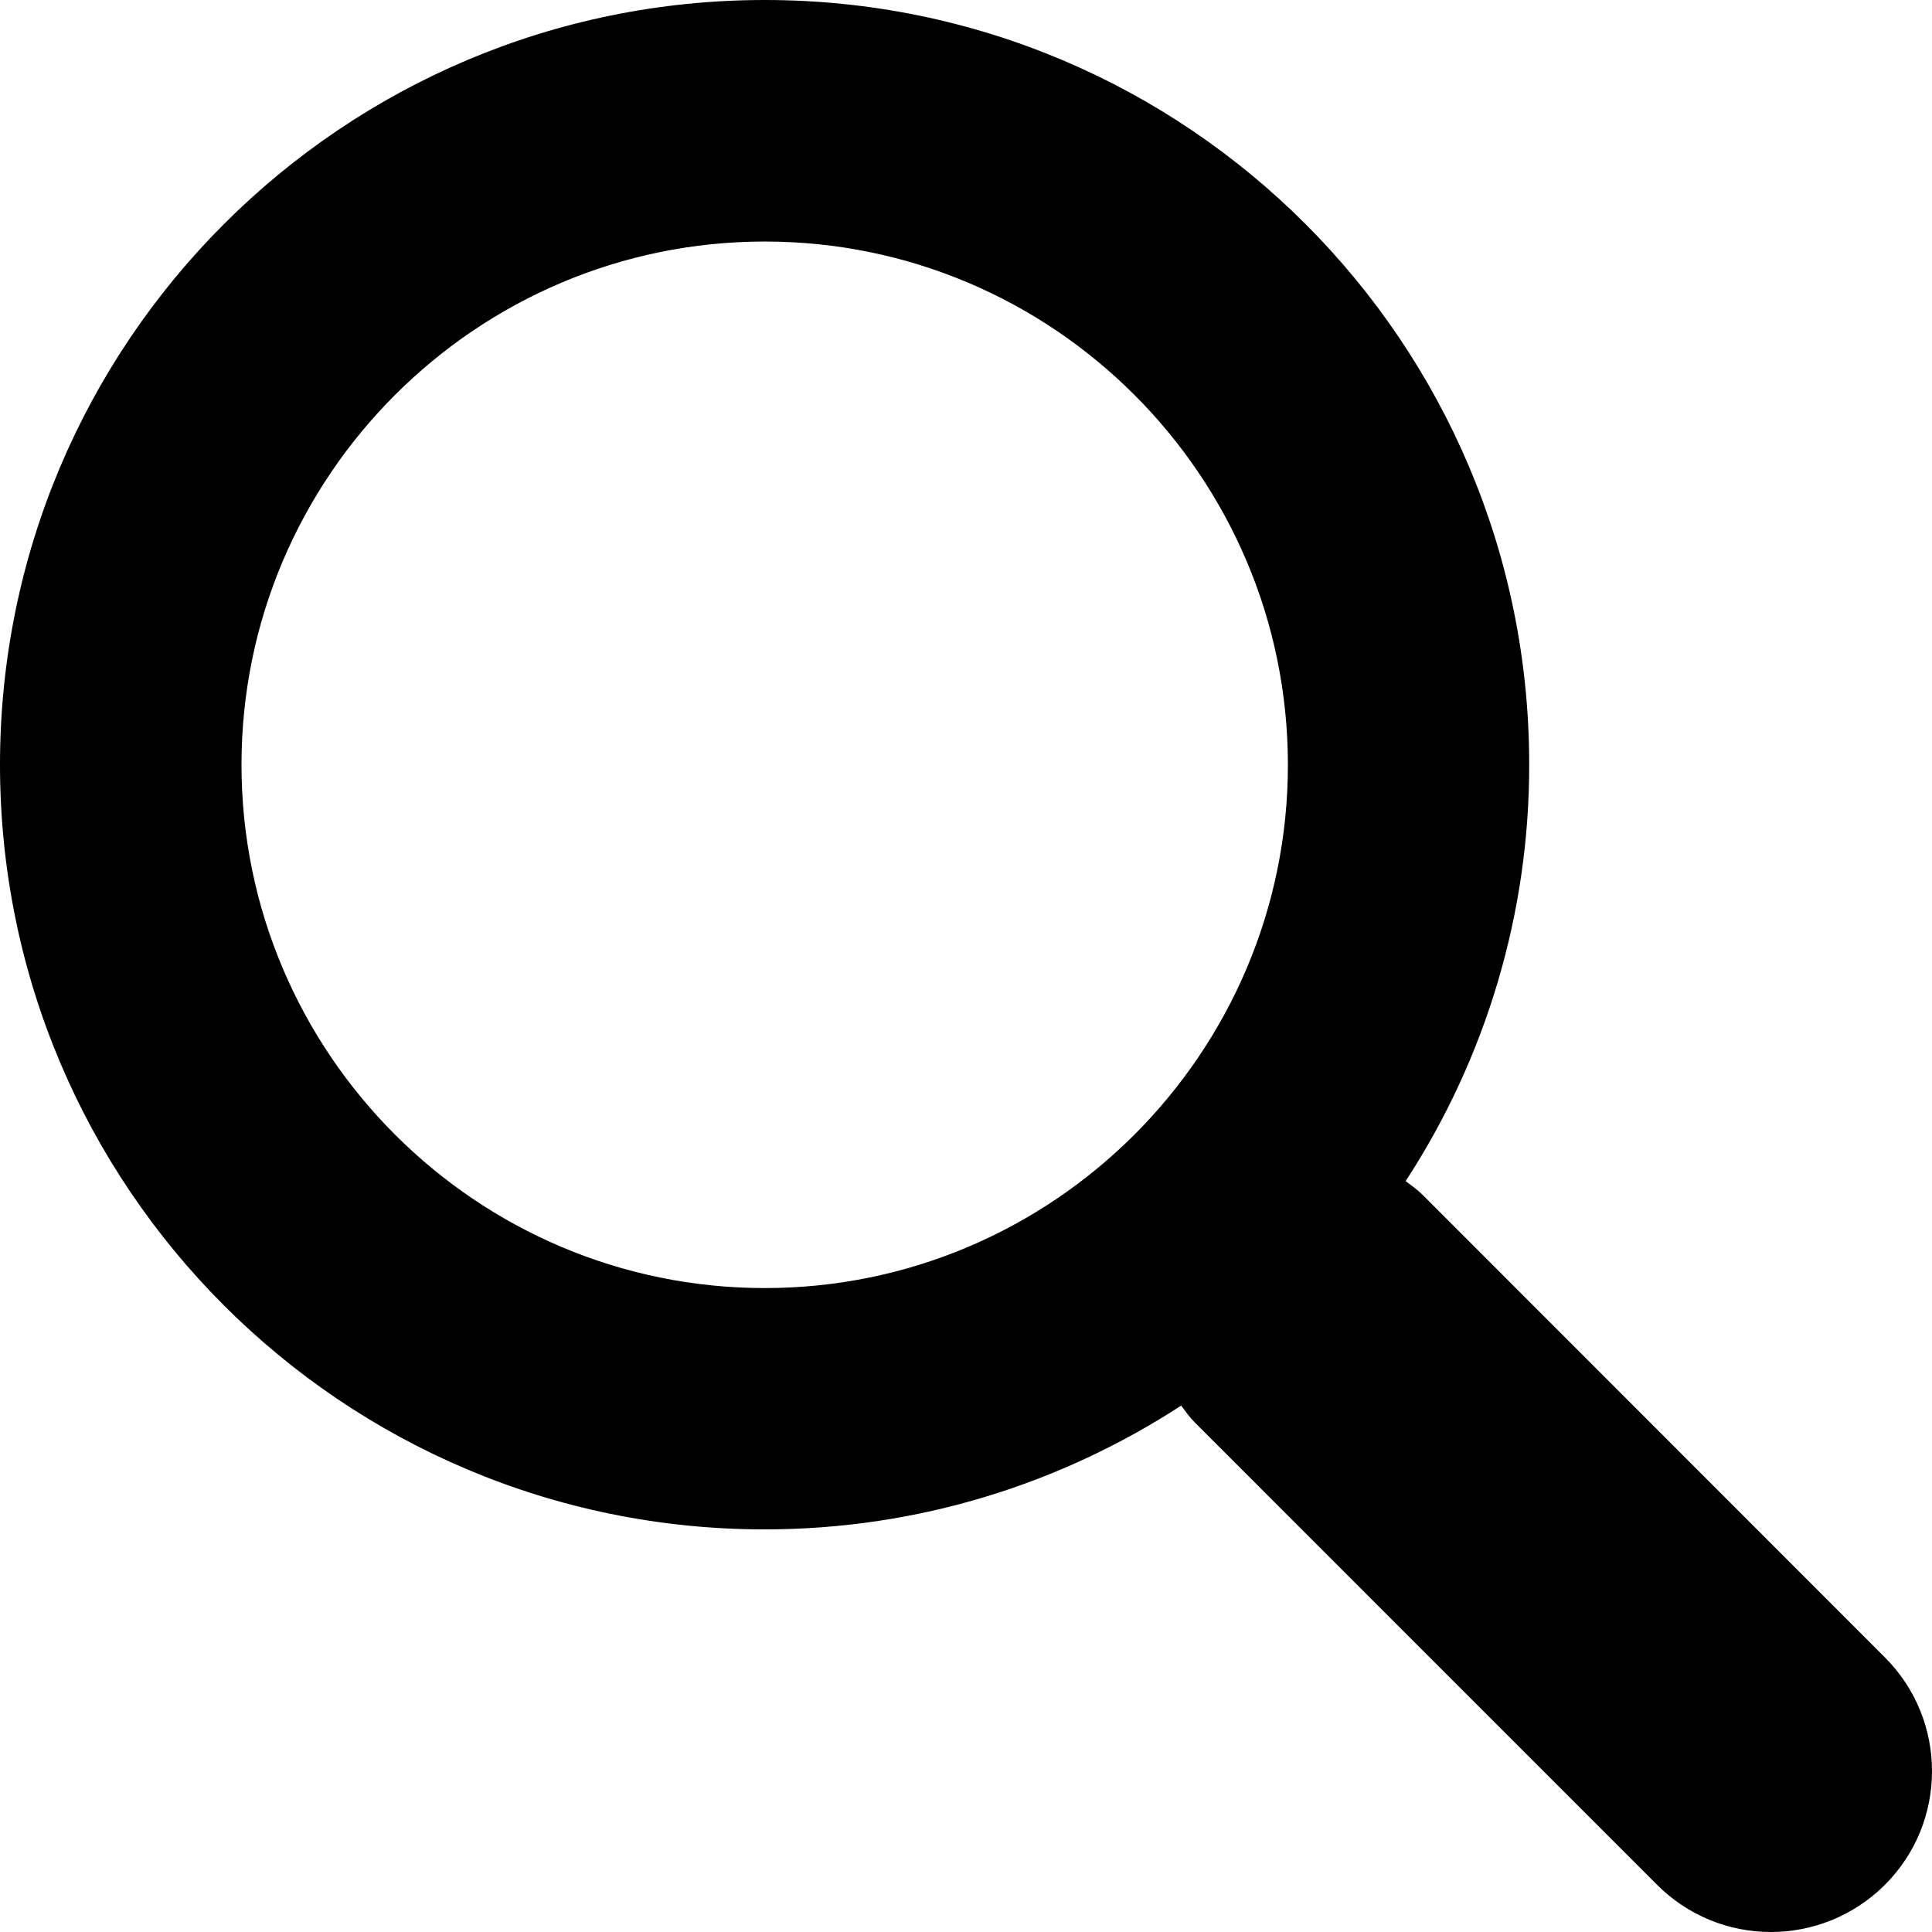
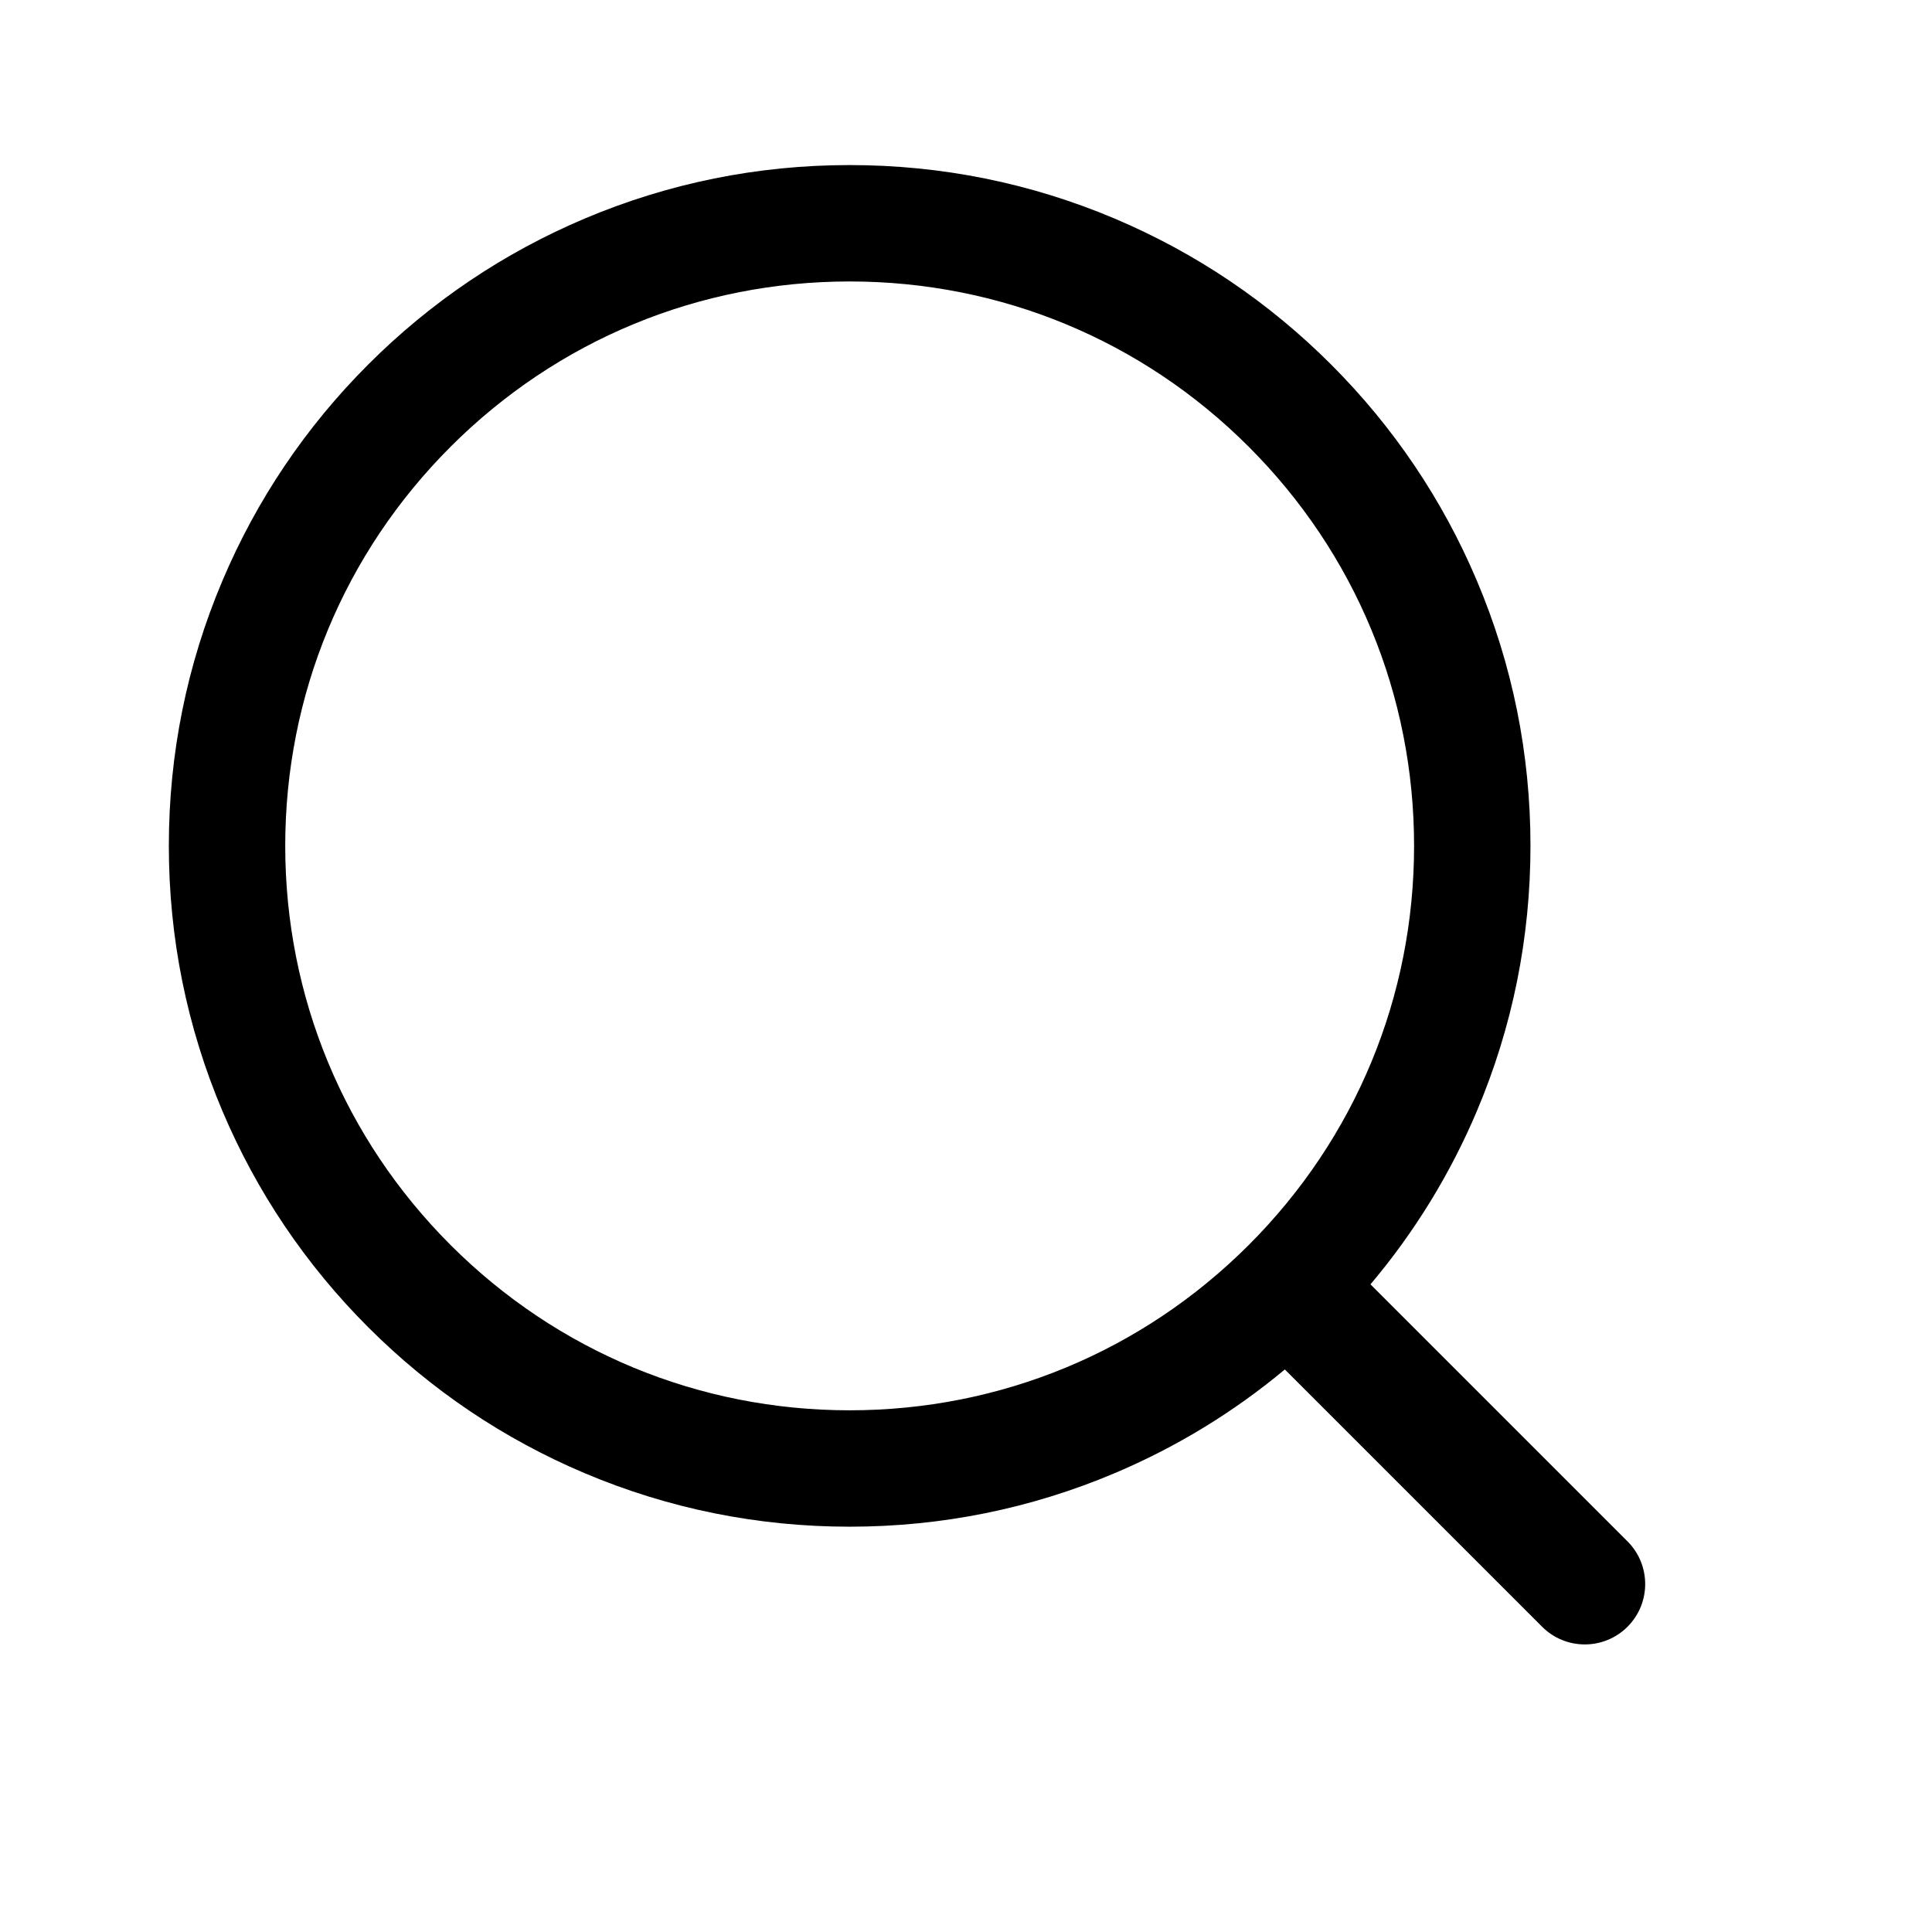
- <svg xmlns="http://www.w3.org/2000/svg" width="128" height="128">
-   <path d="M124.884 109.812L94.256 79.166c-.357-.357-.757-.629-1.129-.914a50.366 50.366 0 0 0 8.186-27.59C101.327 22.689 78.656 0 50.67 0 22.685 0 0 22.688 0 50.663c0 27.989 22.685 50.663 50.656 50.663 10.186 0 19.643-3.03 27.6-8.201.286.385.557.771.9 1.114l30.628 30.632a10.633 10.633 0 0 0 7.543 3.129c2.728 0 5.457-1.043 7.543-3.115 4.171-4.157 4.171-10.915.014-15.073M50.671 85.338C31.557 85.338 16 69.78 16 50.663c0-19.102 15.557-34.661 34.67-34.661 19.115 0 34.657 15.559 34.657 34.675 0 19.102-15.557 34.661-34.656 34.661" />
+ <svg xmlns="http://www.w3.org/2000/svg" t="1691398959507" class="icon" viewBox="0 0 1024 1024" version="1.1" p-id="2431" width="200" height="200">
+   <path d="M862.609 816.955L726.44 680.785l-0.059-0.056a358.907 358.907 0 0 0 56.43-91.927c18.824-44.507 28.369-91.767 28.369-140.467 0-48.701-9.545-95.96-28.369-140.467-18.176-42.973-44.19-81.56-77.319-114.689-33.13-33.129-71.717-59.144-114.69-77.32-44.507-18.825-91.767-28.37-140.467-28.37-48.701 0-95.96 9.545-140.467 28.37-42.973 18.176-81.56 44.19-114.689 77.32-33.13 33.129-59.144 71.717-77.32 114.689-18.825 44.507-28.37 91.767-28.37 140.467 0 48.7 9.545 95.96 28.37 140.467 18.176 42.974 44.19 81.561 77.32 114.69 33.129 33.129 71.717 59.144 114.689 77.319 44.507 18.824 91.767 28.369 140.467 28.369 48.7 0 95.96-9.545 140.467-28.369 32.78-13.864 62.997-32.303 90.197-54.968 0.063 0.064 0.122 0.132 0.186 0.195l136.169 136.17c6.25 6.25 14.438 9.373 22.628 9.373 8.188 0 16.38-3.125 22.627-9.372 12.496-12.496 12.496-32.758 0-45.254z m-412.274-69.466c-79.907 0-155.031-31.118-211.534-87.62-56.503-56.503-87.62-131.627-87.62-211.534s31.117-155.031 87.62-211.534c56.502-56.503 131.626-87.62 211.534-87.62s155.031 31.117 211.534 87.62c56.502 56.502 87.62 131.626 87.62 211.534s-31.118 155.031-87.62 211.534c-56.503 56.502-131.627 87.62-211.534 87.62z" p-id="2432" />
</svg>
